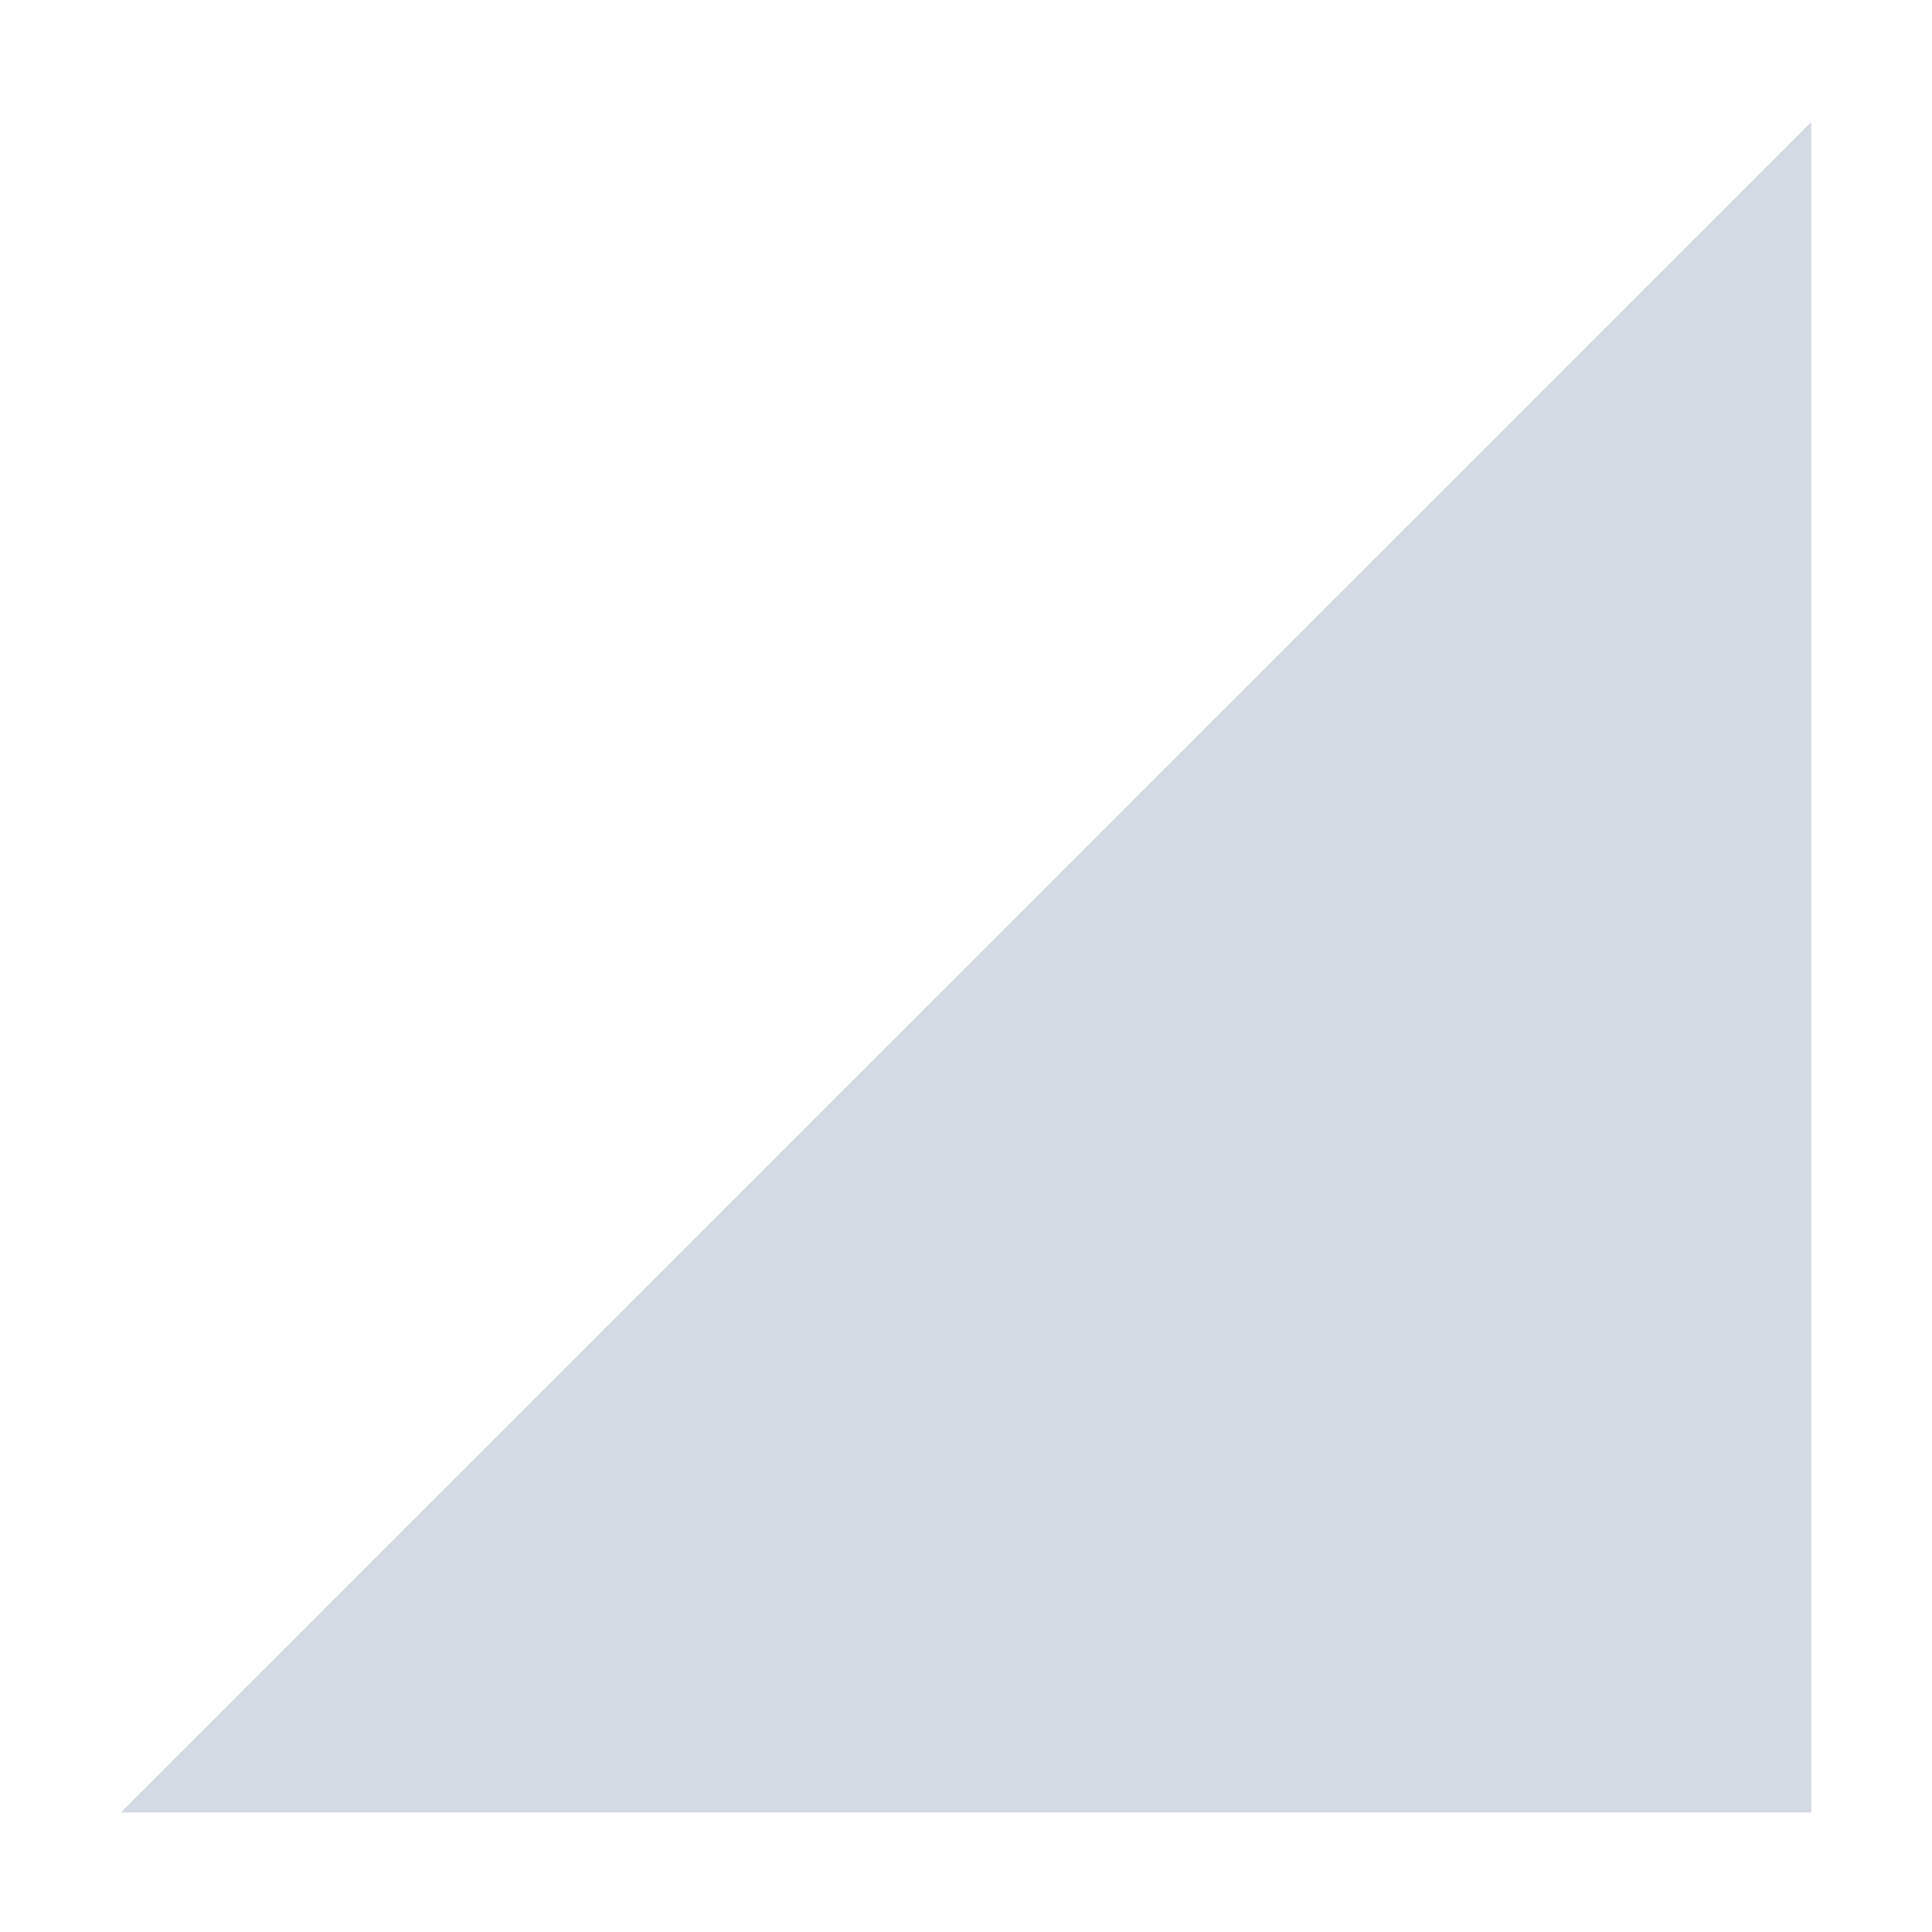
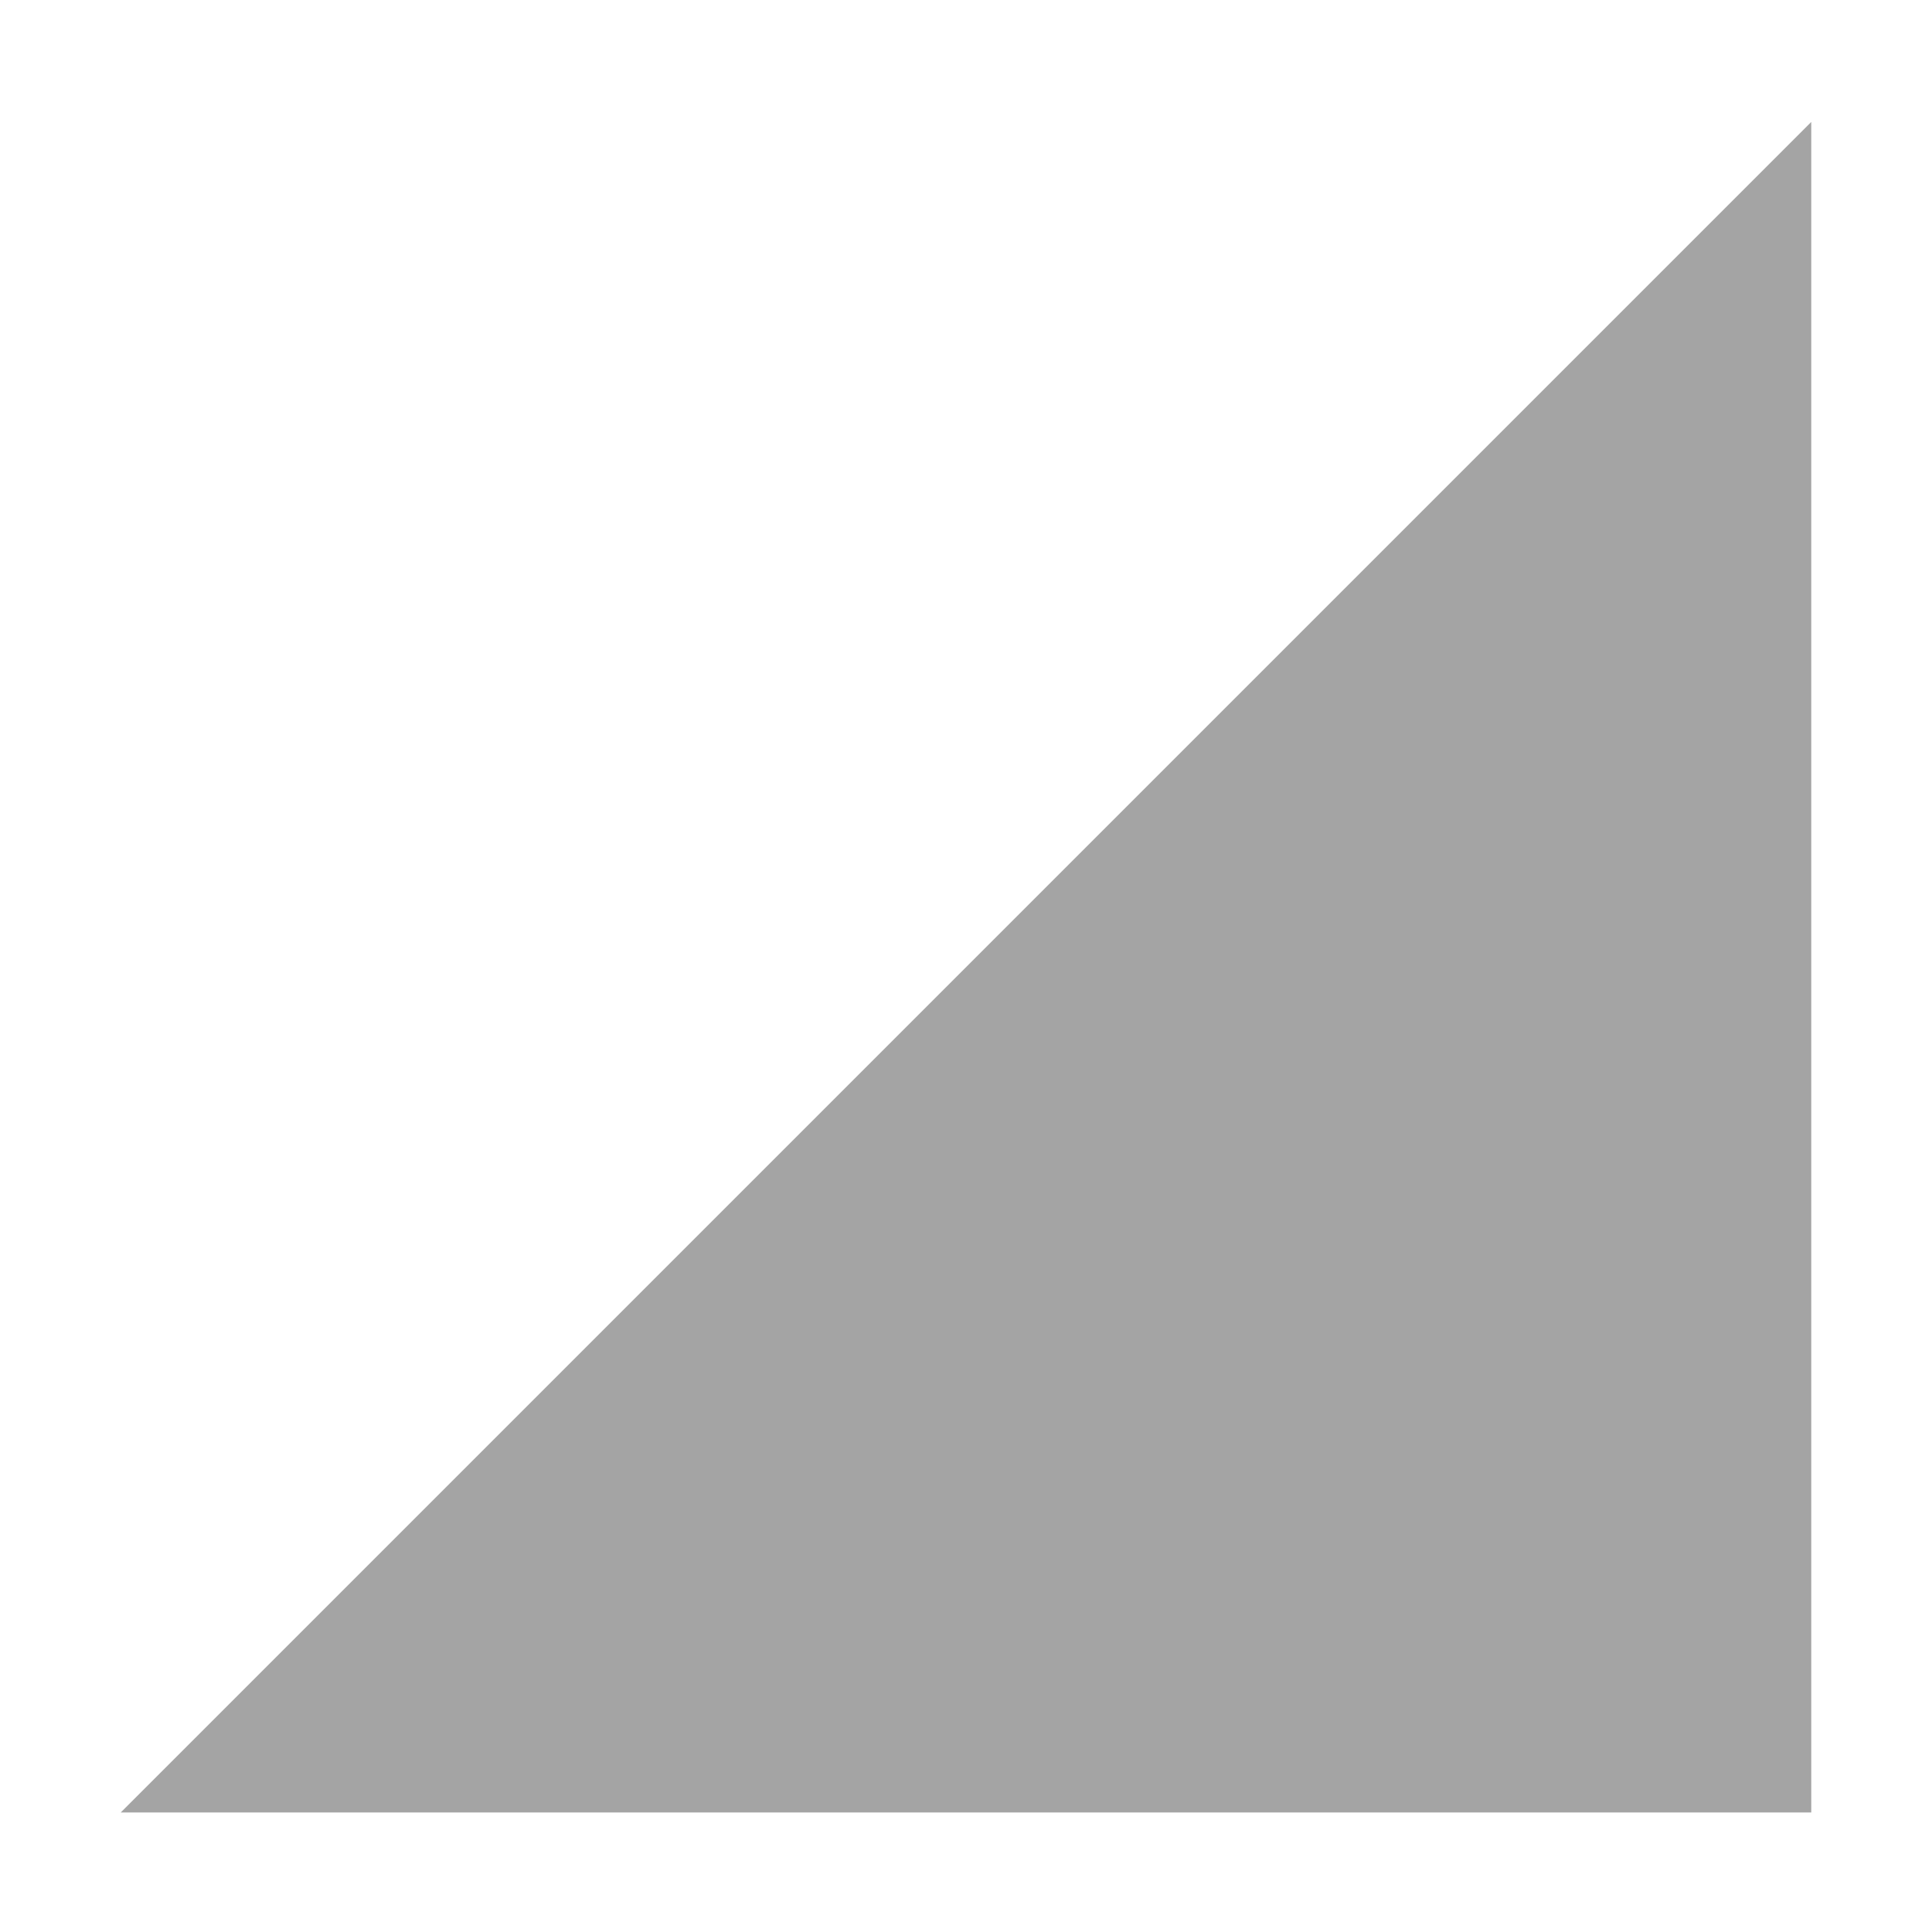
<svg xmlns="http://www.w3.org/2000/svg" width="16" height="16" version="1.1">
  <defs>
    <style id="current-color-scheme" type="text/css">
-    .ColorScheme-Text { color:#d3dae3; } .ColorScheme-Highlight { color:#5294e2; }
+    .ColorScheme-Text { color:#a4a4a4; } .ColorScheme-Highlight { color:#5294e2; }
  </style>
  </defs>
  <path style="fill:currentColor" class="ColorScheme-Text" d="M 1,15.01 15,1.01 V 15.01 Z" />
</svg>
